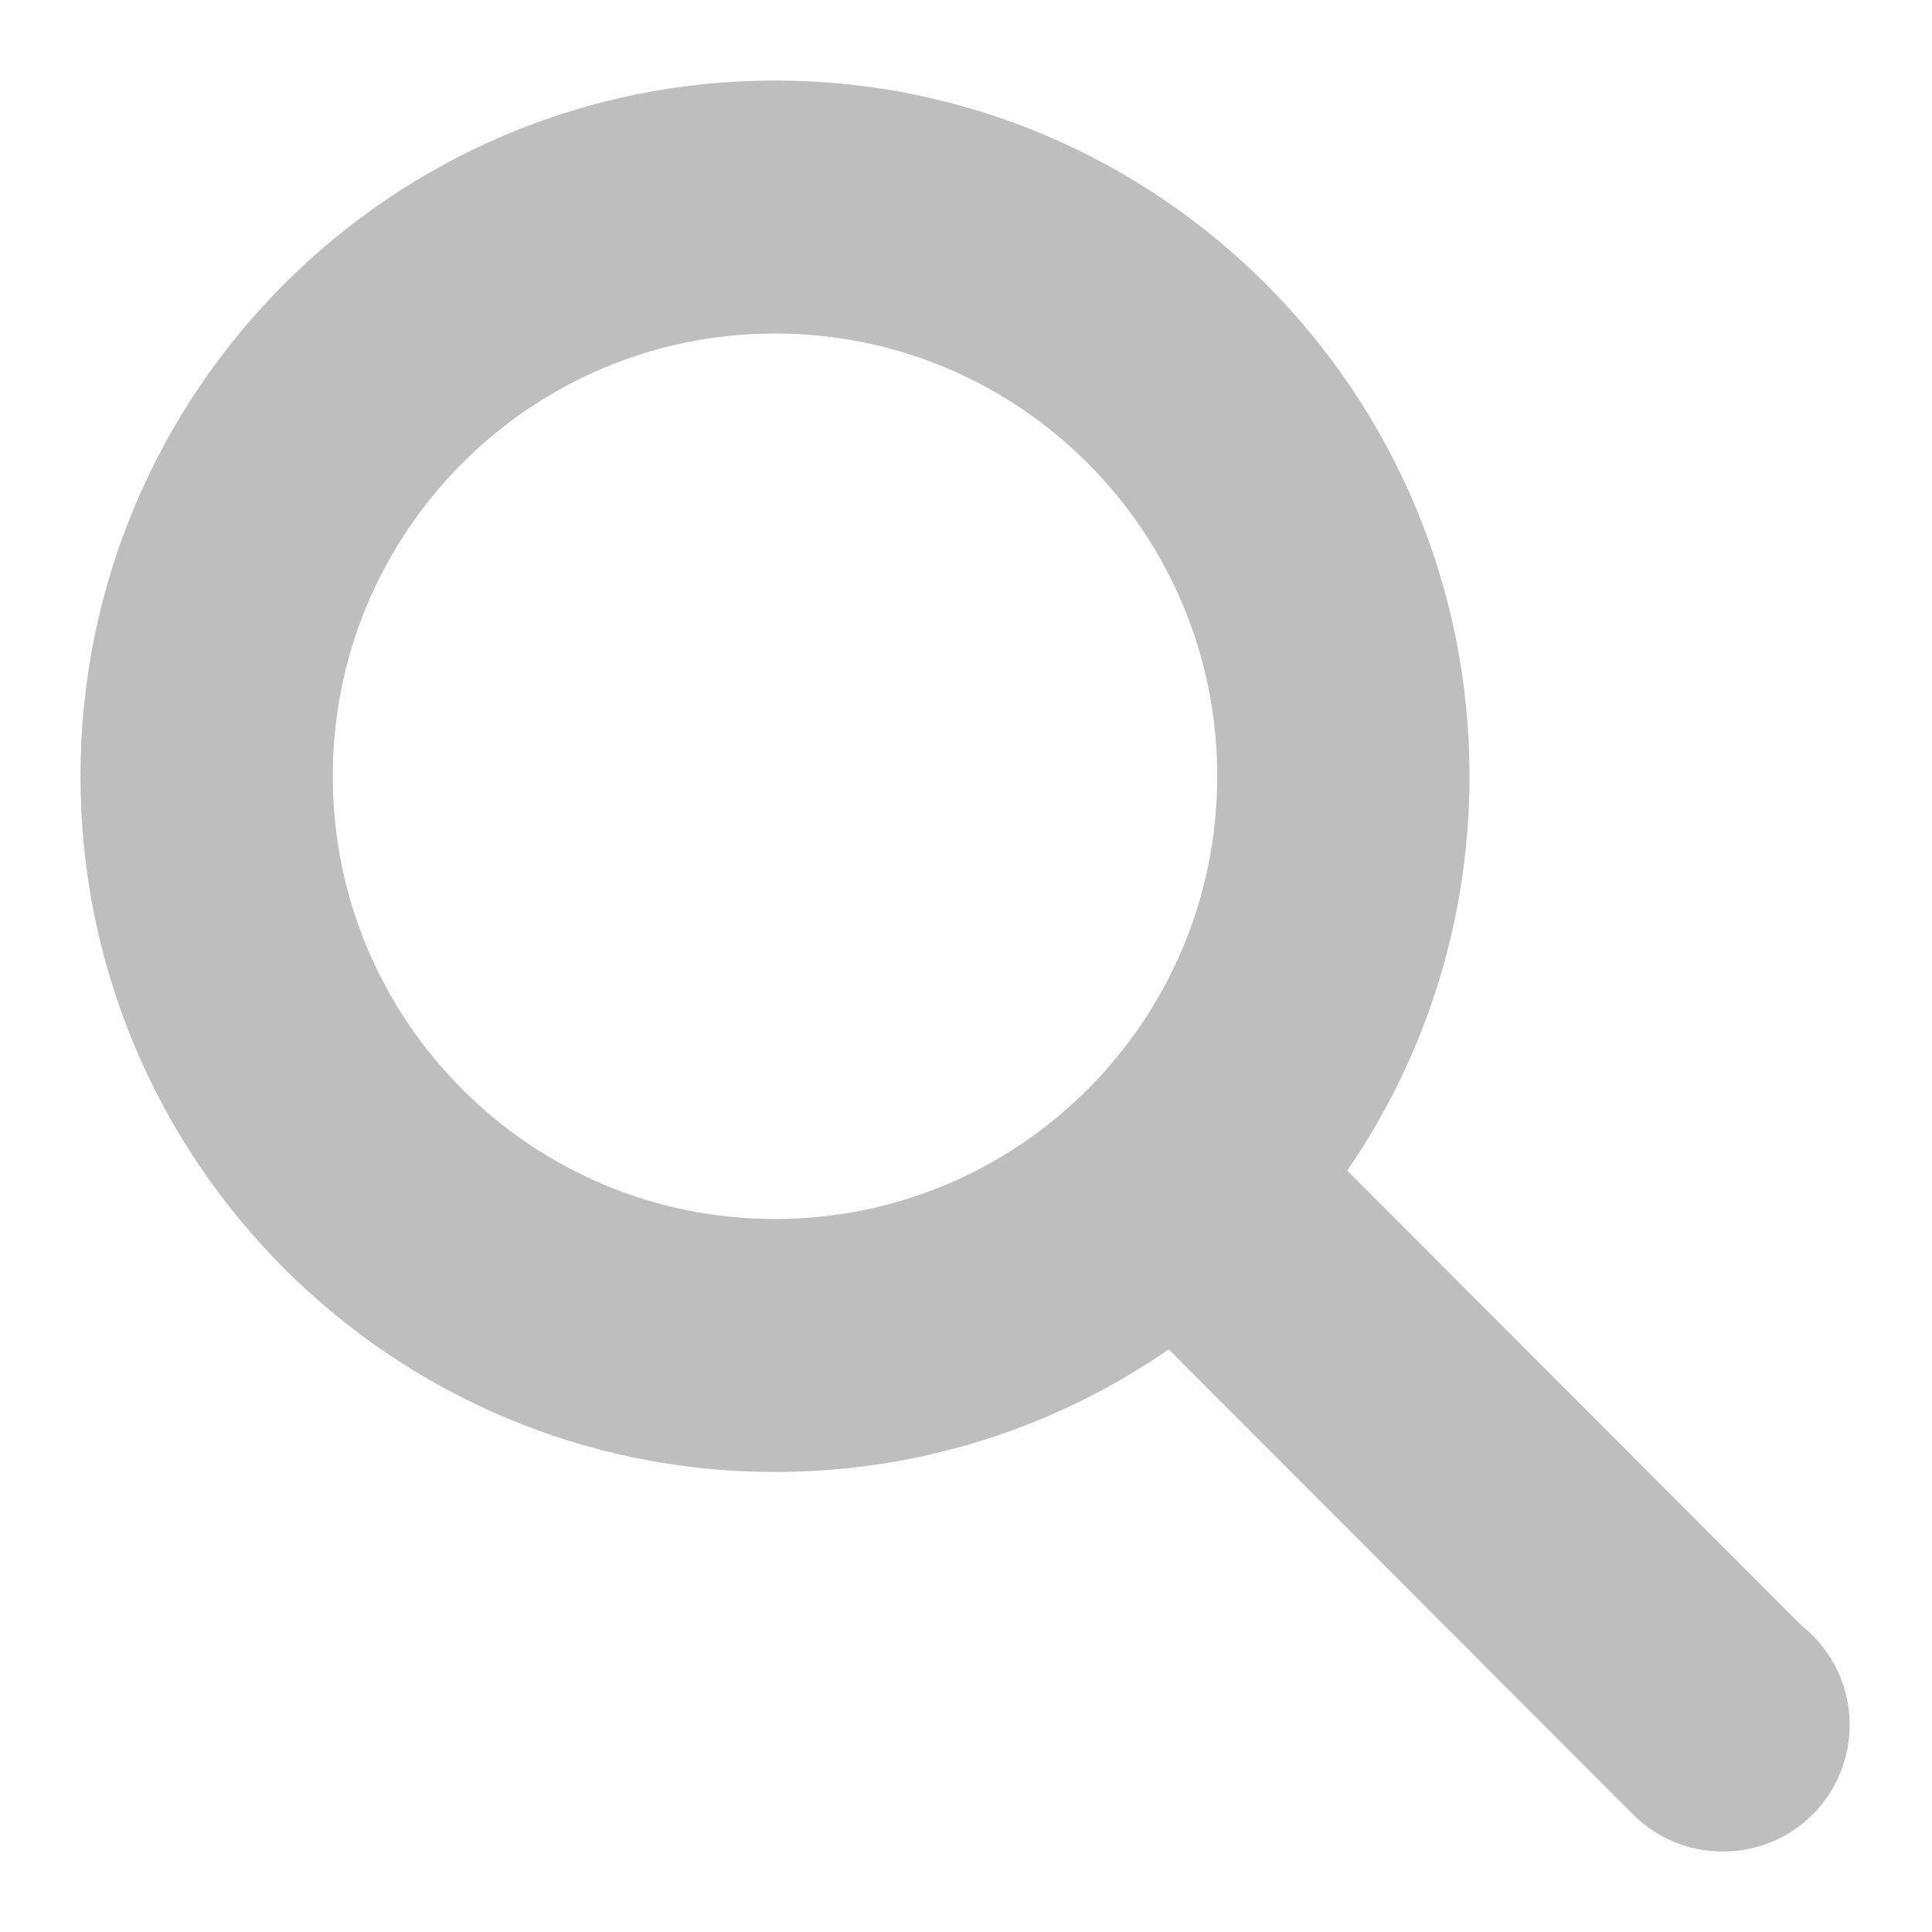
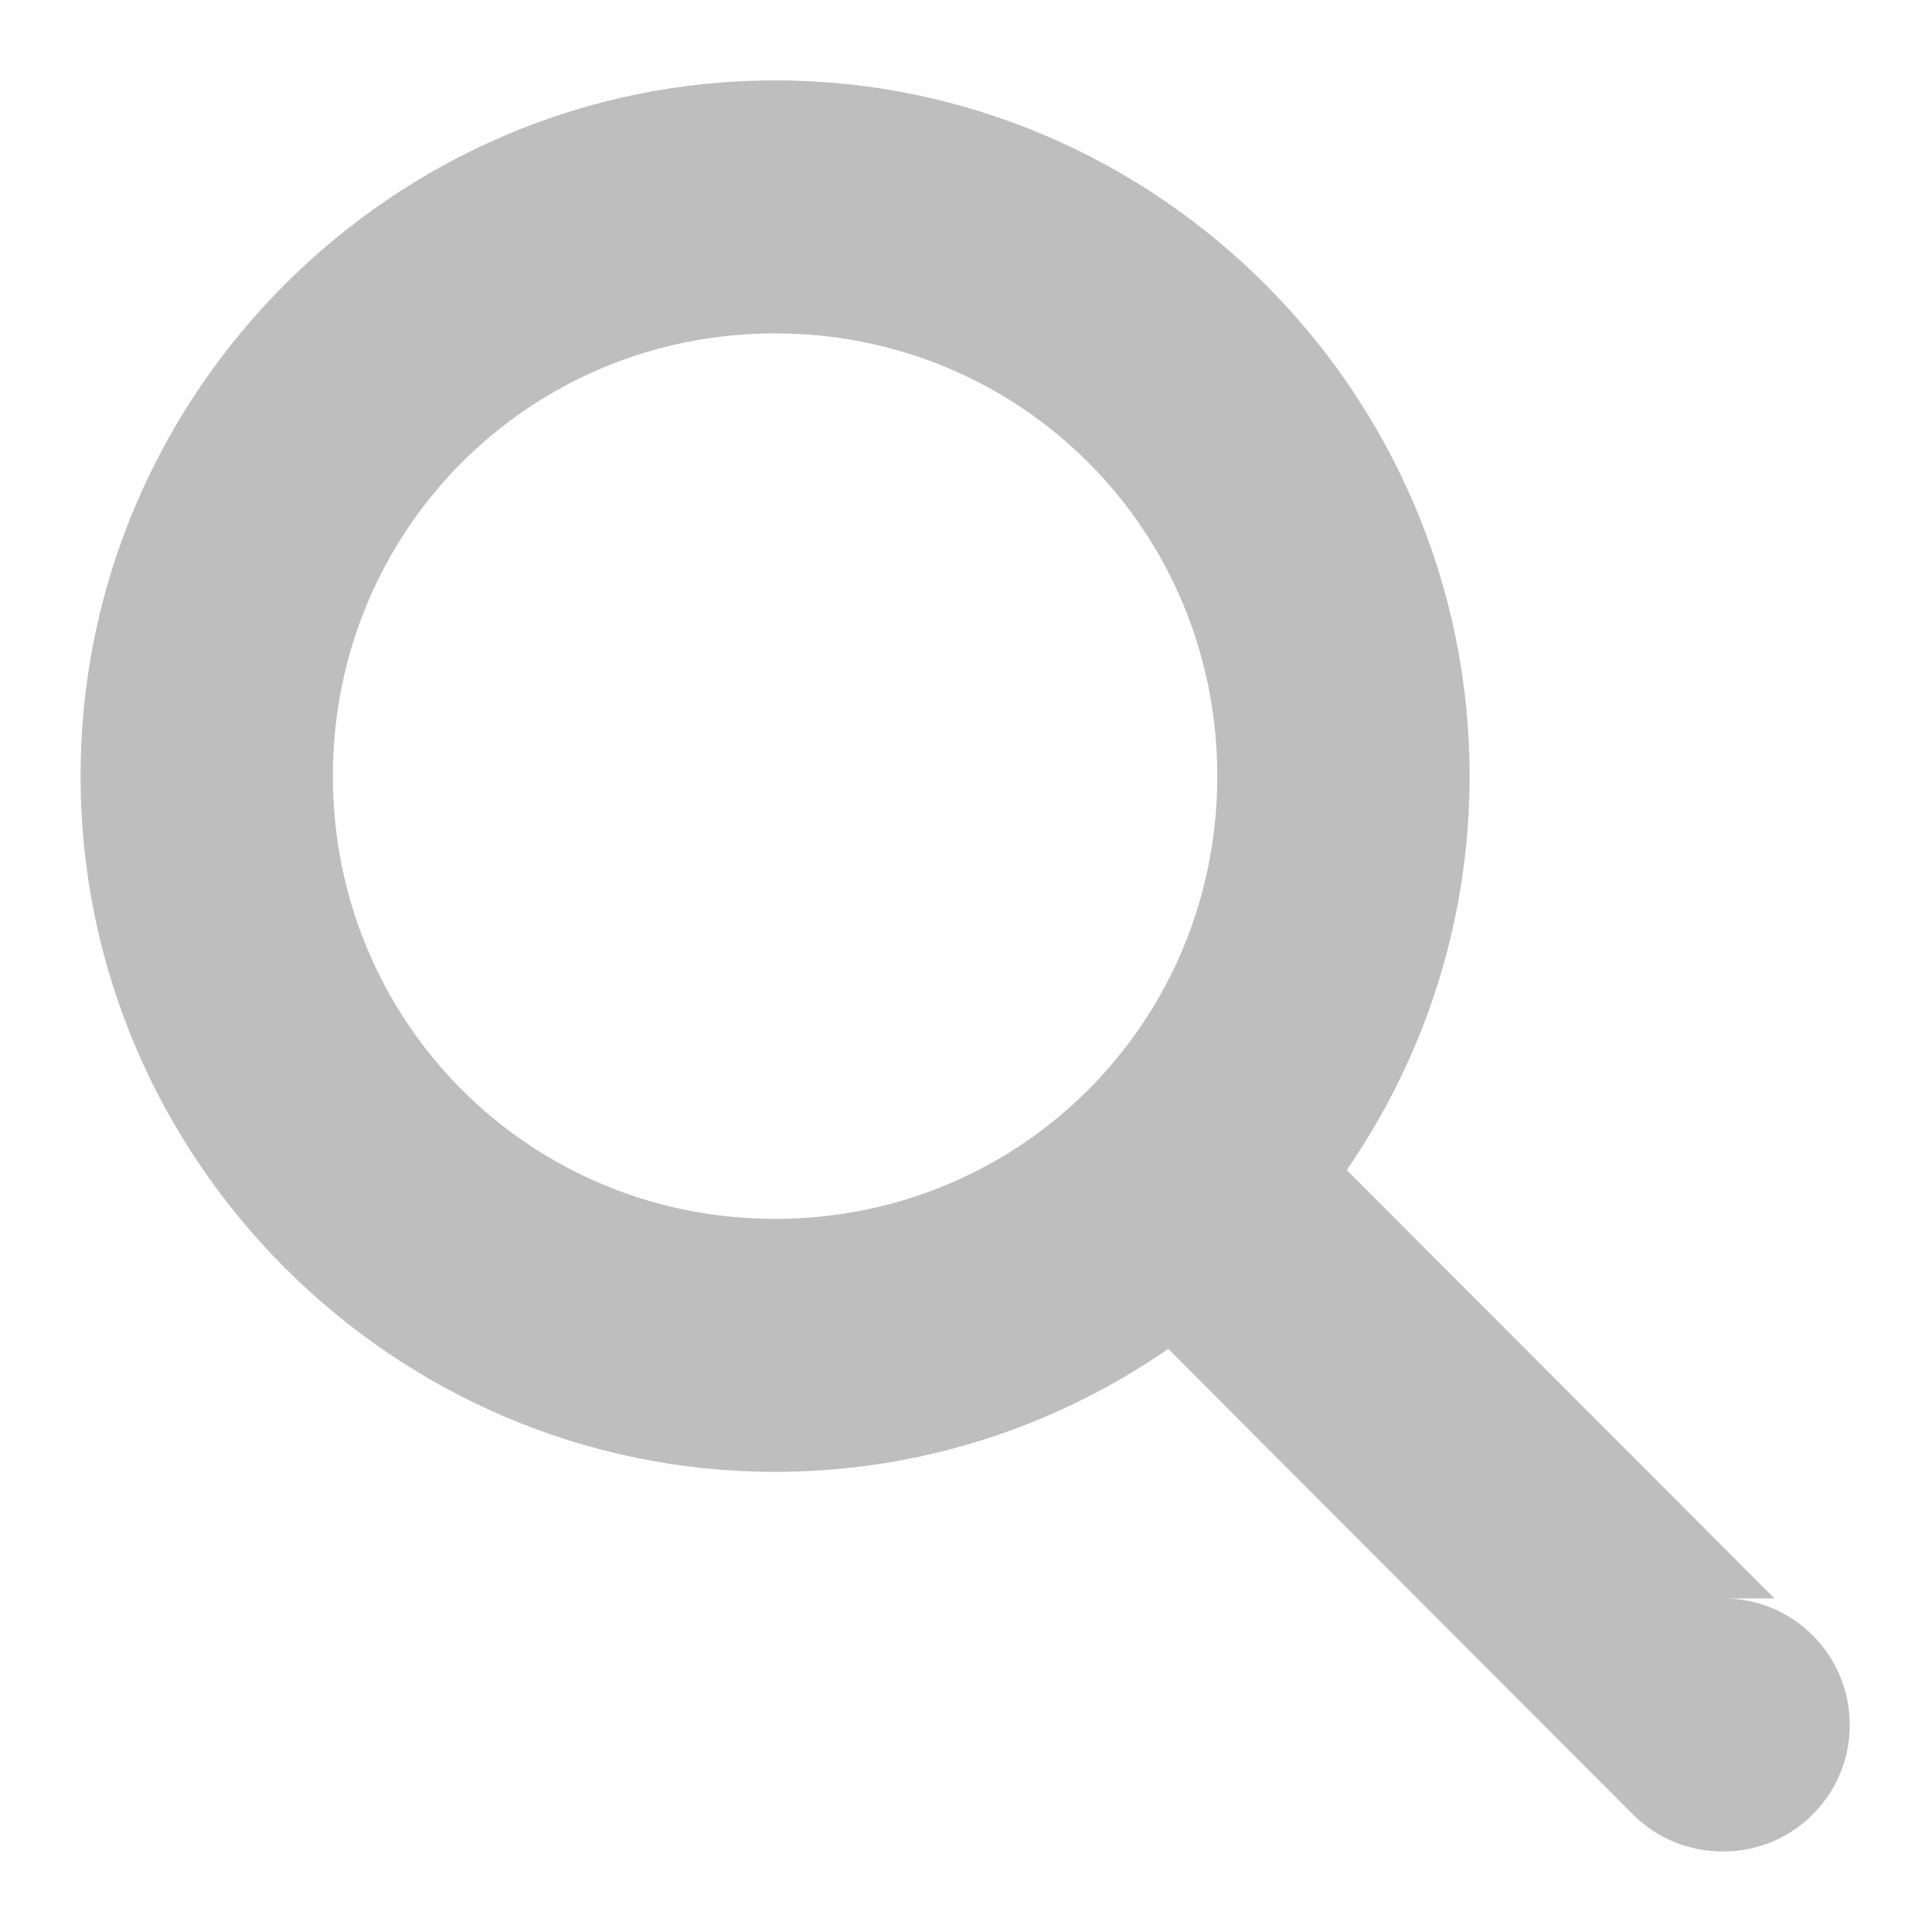
<svg xmlns="http://www.w3.org/2000/svg" xmlns:ns1="http://www.openswatchbook.org/uri/2009/osb" xmlns:xlink="http://www.w3.org/1999/xlink" width="24" height="24" viewBox="0 0 24 24" id="svg30571" version="1.1">
  <defs id="defs30573">
    <linearGradient id="linearGradient19282-4" ns1:paint="solid" gradientTransform="matrix(0.3468259,0,0,0.3062089,-482.6153,330.965)">
      <stop style="stop-color:#bebebe;stop-opacity:1;" offset="0" id="stop19284-0" />
    </linearGradient>
-     <linearGradient xlink:href="#linearGradient19282-4" id="linearGradient6908" x1="303.223" y1="386.5" x2="311.777" y2="386.5" gradientUnits="userSpaceOnUse" gradientTransform="matrix(1.930765,0,0,1.928571,-583.9491,292.7194)" />
-     <linearGradient xlink:href="#linearGradient19282-4" id="linearGradient6902" x1="70.001" y1="208.995" x2="76.04" y2="208.995" gradientUnits="userSpaceOnUse" gradientTransform="matrix(1.5,0,0,1.5,-91.50029,732.8622)" />
+     <linearGradient xlink:href="#linearGradient19282-4" id="linearGradient6908-4" x1="303.223" y1="386.5" x2="311.777" y2="386.5" gradientUnits="userSpaceOnUse" gradientTransform="matrix(1.930765,0,0,1.928571,-583.9491,292.7194)" />
+     <linearGradient xlink:href="#linearGradient19282-4" id="linearGradient6902-4" x1="70.001" y1="208.995" x2="76.04" y2="208.995" gradientUnits="userSpaceOnUse" gradientTransform="matrix(1.5,0,0,1.5,-91.50029,732.8622)" />
  </defs>
-   <g id="layer1" transform="translate(0,-1028.362)">
-     <g id="g9753">
-       <rect y="1028.362" x="3.4634706e-07" height="24" width="24" id="rect74797-9" style="fill:none;fill-opacity:1;stroke:none;stroke-width:1.5" />
+   <g id="layer1" transform="translate(8.81802,-1028.165)">
+     <g style="display:inline" id="gimp-tool-zoom-24" transform="translate(-8.81802,-0.1975727)">
+       <rect y="1028.362" x="3.4634706e-07" height="24" width="24" id="rect74797-9-2" style="fill:none;fill-opacity:1;stroke:none;stroke-width:1.5;opacity:0" />
      <g transform="matrix(1.044768,0,0,1.047606,-0.5707253,-49.5275)" id="g9728">
-         <ellipse id="path74836" style="color:#000000;display:inline;overflow:visible;visibility:visible;fill:none;stroke:url(#linearGradient6908);stroke-width:3;stroke-linecap:round;stroke-linejoin:round;stroke-miterlimit:4;stroke-dasharray:none;stroke-dashoffset:0;stroke-opacity:1;marker:none;enable-background:new" cx="9.761" cy="1038.112" rx="6.758" ry="6.75" />
-         <path id="path74838" style="color:#000000;display:inline;overflow:visible;visibility:visible;fill:none;stroke:url(#linearGradient6902);stroke-width:3;stroke-linecap:round;stroke-linejoin:round;stroke-miterlimit:4;stroke-dasharray:none;stroke-dashoffset:0;stroke-opacity:1;marker:none;enable-background:new" d="m 15.017,1043.362 6.007,6 h 0.015" />
+         <path style="color:#000000;font-style:normal;font-variant:normal;font-weight:normal;font-stretch:normal;font-size:medium;line-height:normal;font-family:sans-serif;font-variant-ligatures:normal;font-variant-position:normal;font-variant-caps:normal;font-variant-numeric:normal;font-variant-alternates:normal;font-feature-settings:normal;text-indent:0;text-align:start;text-decoration:none;text-decoration-line:none;text-decoration-style:solid;text-decoration-color:#000000;letter-spacing:normal;word-spacing:normal;text-transform:none;writing-mode:lr-tb;direction:ltr;text-orientation:mixed;dominant-baseline:auto;baseline-shift:baseline;text-anchor:start;white-space:normal;shape-padding:0;clip-rule:nonzero;display:inline;overflow:visible;visibility:visible;opacity:1;isolation:auto;mix-blend-mode:normal;color-interpolation:sRGB;color-interpolation-filters:linearRGB;solid-color:#000000;solid-opacity:1;vector-effect:none;fill:url(#linearGradient6908-4);fill-opacity:1;fill-rule:nonzero;stroke:none;stroke-width:3;stroke-linecap:round;stroke-linejoin:round;stroke-miterlimit:4;stroke-dasharray:none;stroke-dashoffset:0;stroke-opacity:1;marker:none;color-rendering:auto;image-rendering:auto;shape-rendering:auto;text-rendering:auto;enable-background:new" d="m 9.762,1029.861 c -4.542,0 -8.258,3.711 -8.258,8.25 0,4.54 3.716,8.25 8.258,8.25 4.542,0 8.258,-3.711 8.258,-8.25 0,-4.54 -3.716,-8.25 -8.258,-8.25 z m 0,3 c 2.922,0 5.258,2.334 5.258,5.25 0,2.916 -2.335,5.25 -5.258,5.25 -2.922,0 -5.258,-2.334 -5.258,-5.25 0,-2.916 2.335,-5.25 5.258,-5.25 z" id="path74836-7" />
+         <path style="color:#000000;font-style:normal;font-variant:normal;font-weight:normal;font-stretch:normal;font-size:medium;line-height:normal;font-family:sans-serif;font-variant-ligatures:normal;font-variant-position:normal;font-variant-caps:normal;font-variant-numeric:normal;font-variant-alternates:normal;font-feature-settings:normal;text-indent:0;text-align:start;text-decoration:none;text-decoration-line:none;text-decoration-style:solid;text-decoration-color:#000000;letter-spacing:normal;word-spacing:normal;text-transform:none;writing-mode:lr-tb;direction:ltr;text-orientation:mixed;dominant-baseline:auto;baseline-shift:baseline;text-anchor:start;white-space:normal;shape-padding:0;clip-rule:nonzero;display:inline;overflow:visible;visibility:visible;opacity:1;isolation:auto;mix-blend-mode:normal;color-interpolation:sRGB;color-interpolation-filters:linearRGB;solid-color:#000000;solid-opacity:1;vector-effect:none;fill:url(#linearGradient6902-4);fill-opacity:1;fill-rule:nonzero;stroke:none;stroke-width:3;stroke-linecap:round;stroke-linejoin:round;stroke-miterlimit:4;stroke-dasharray:none;stroke-dashoffset:0;stroke-opacity:1;marker:none;color-rendering:auto;image-rendering:auto;shape-rendering:auto;text-rendering:auto;enable-background:new" d="m 15,1041.848 a 1.5,1.5 0 0 0 -1.043,2.576 l 6.006,6 a 1.5,1.5 0 0 0 1.061,0.438 h 0.016 a 1.5,1.5 0 1 0 0,-3 h 0.605 l -5.568,-5.561 A 1.5,1.5 0 0 0 15,1041.848 Z" id="path74838-6" />
      </g>
    </g>
  </g>
</svg>
